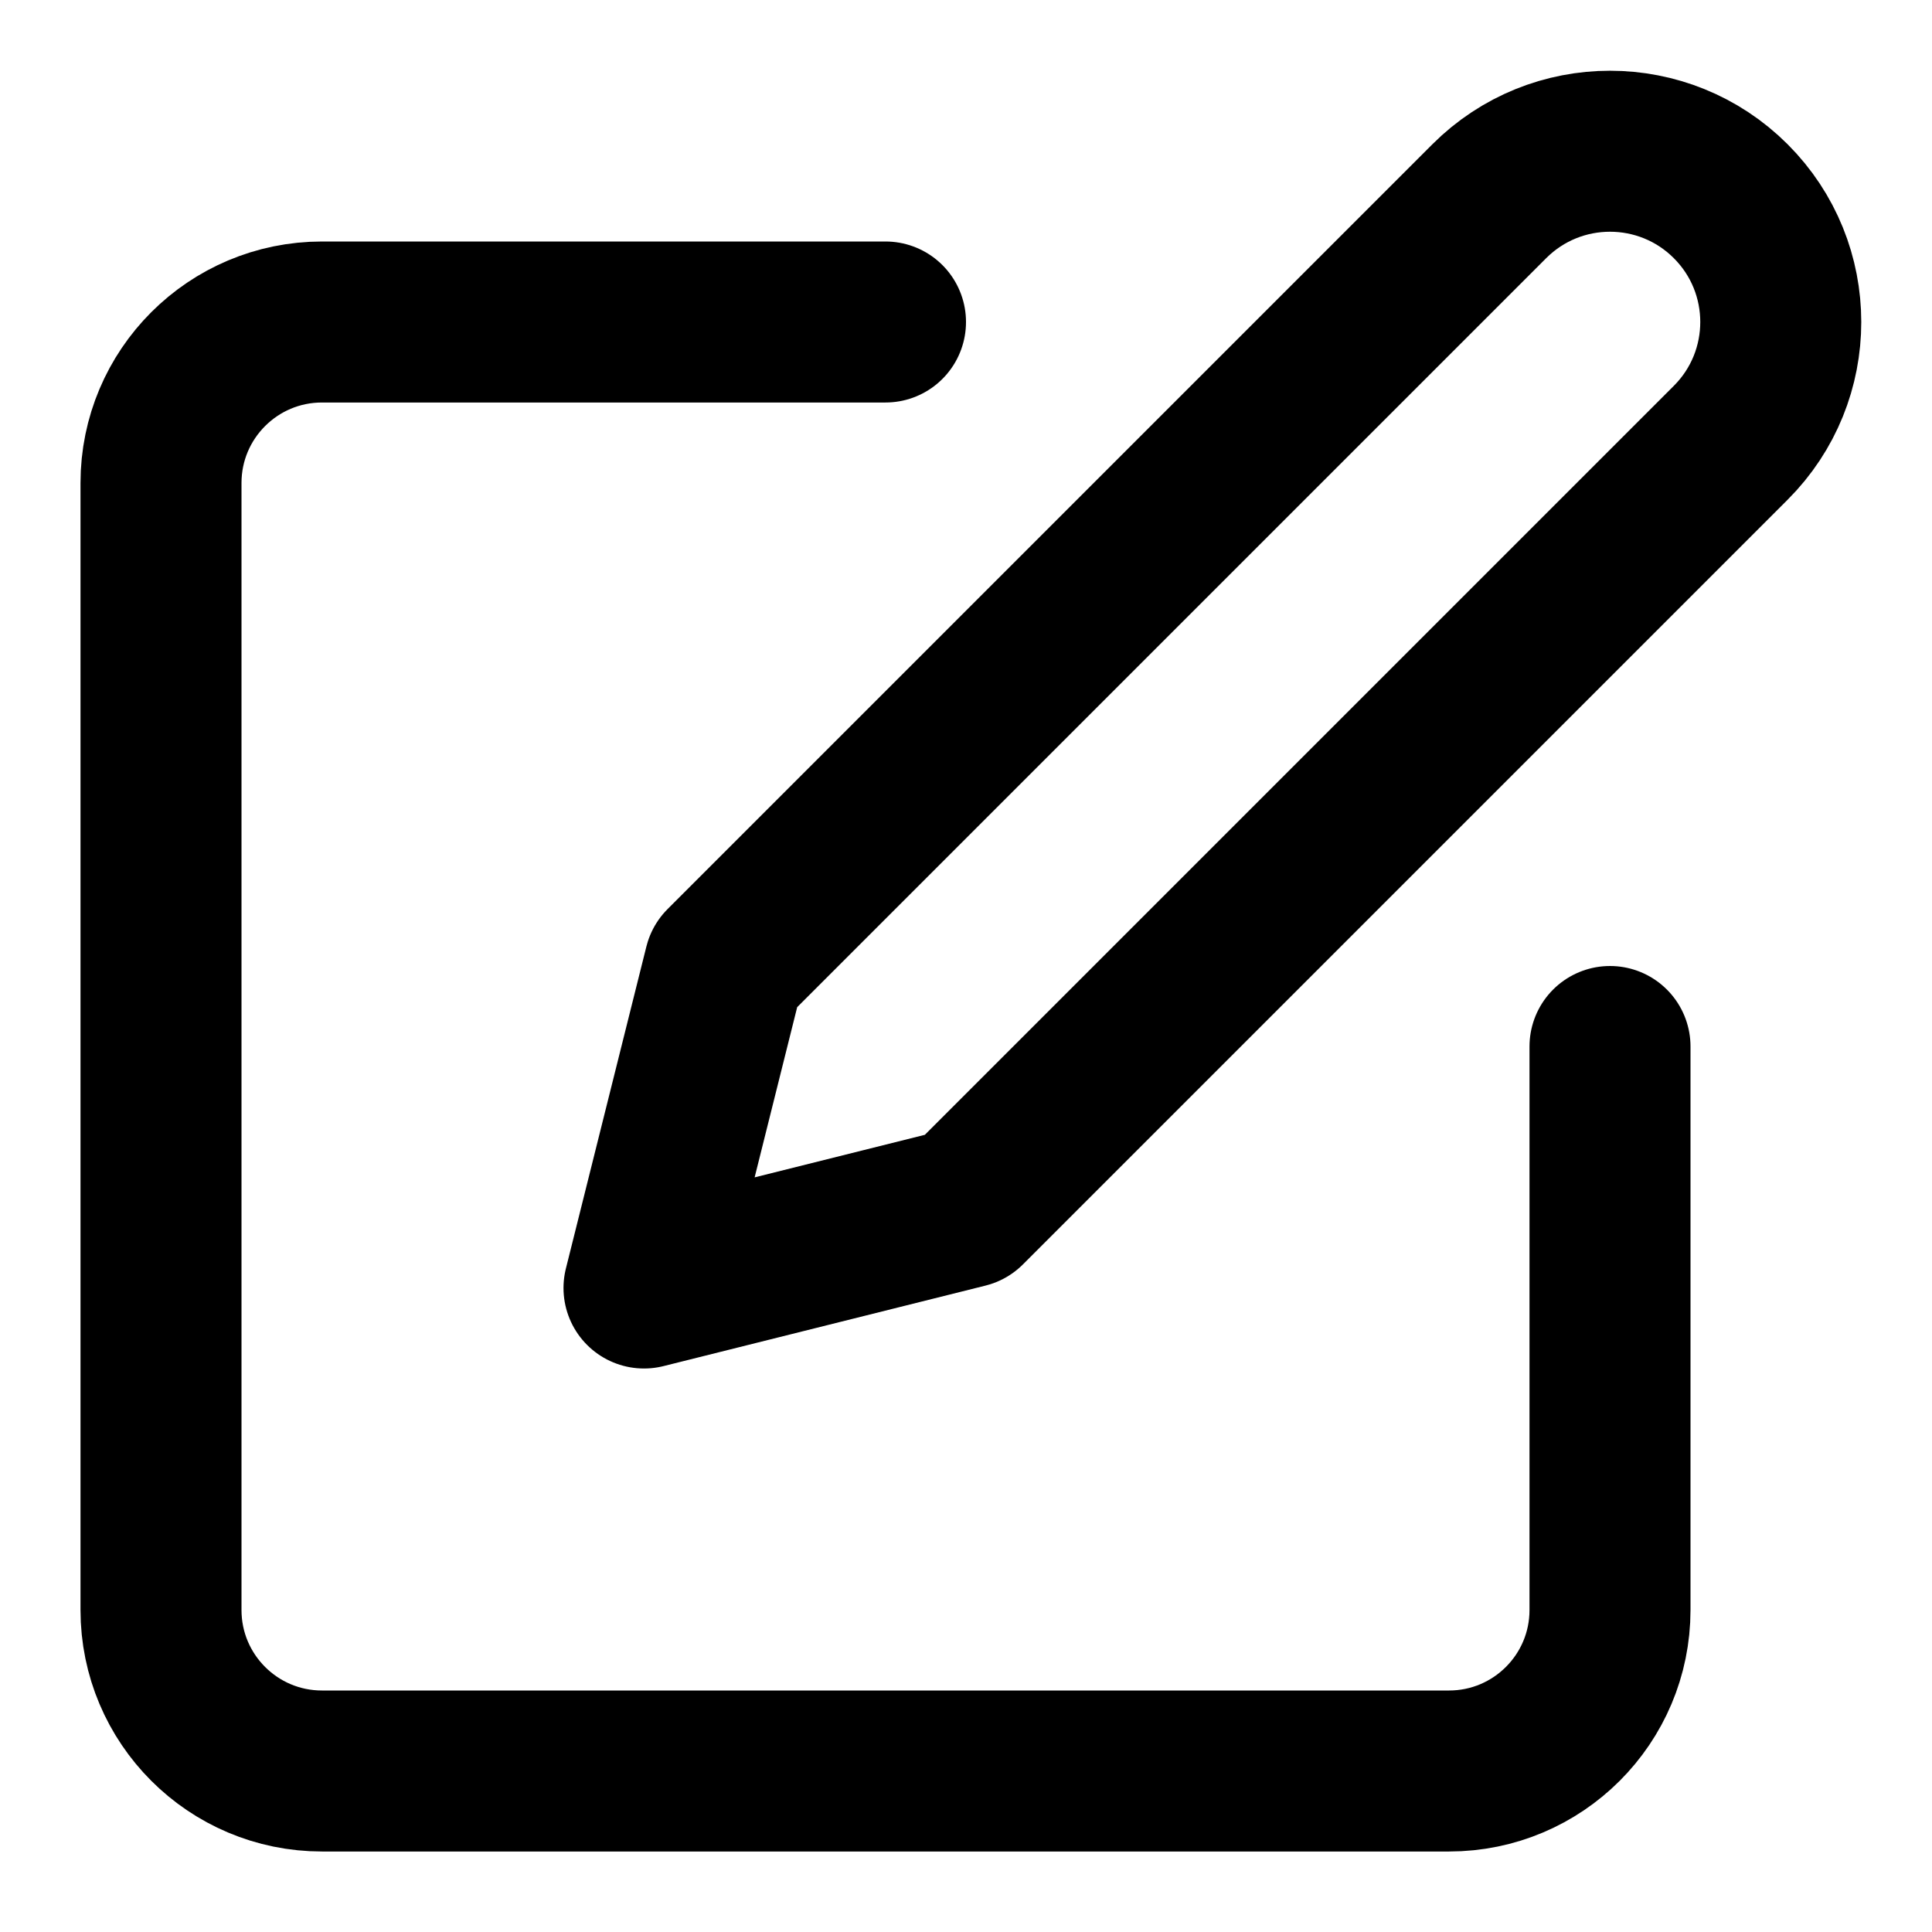
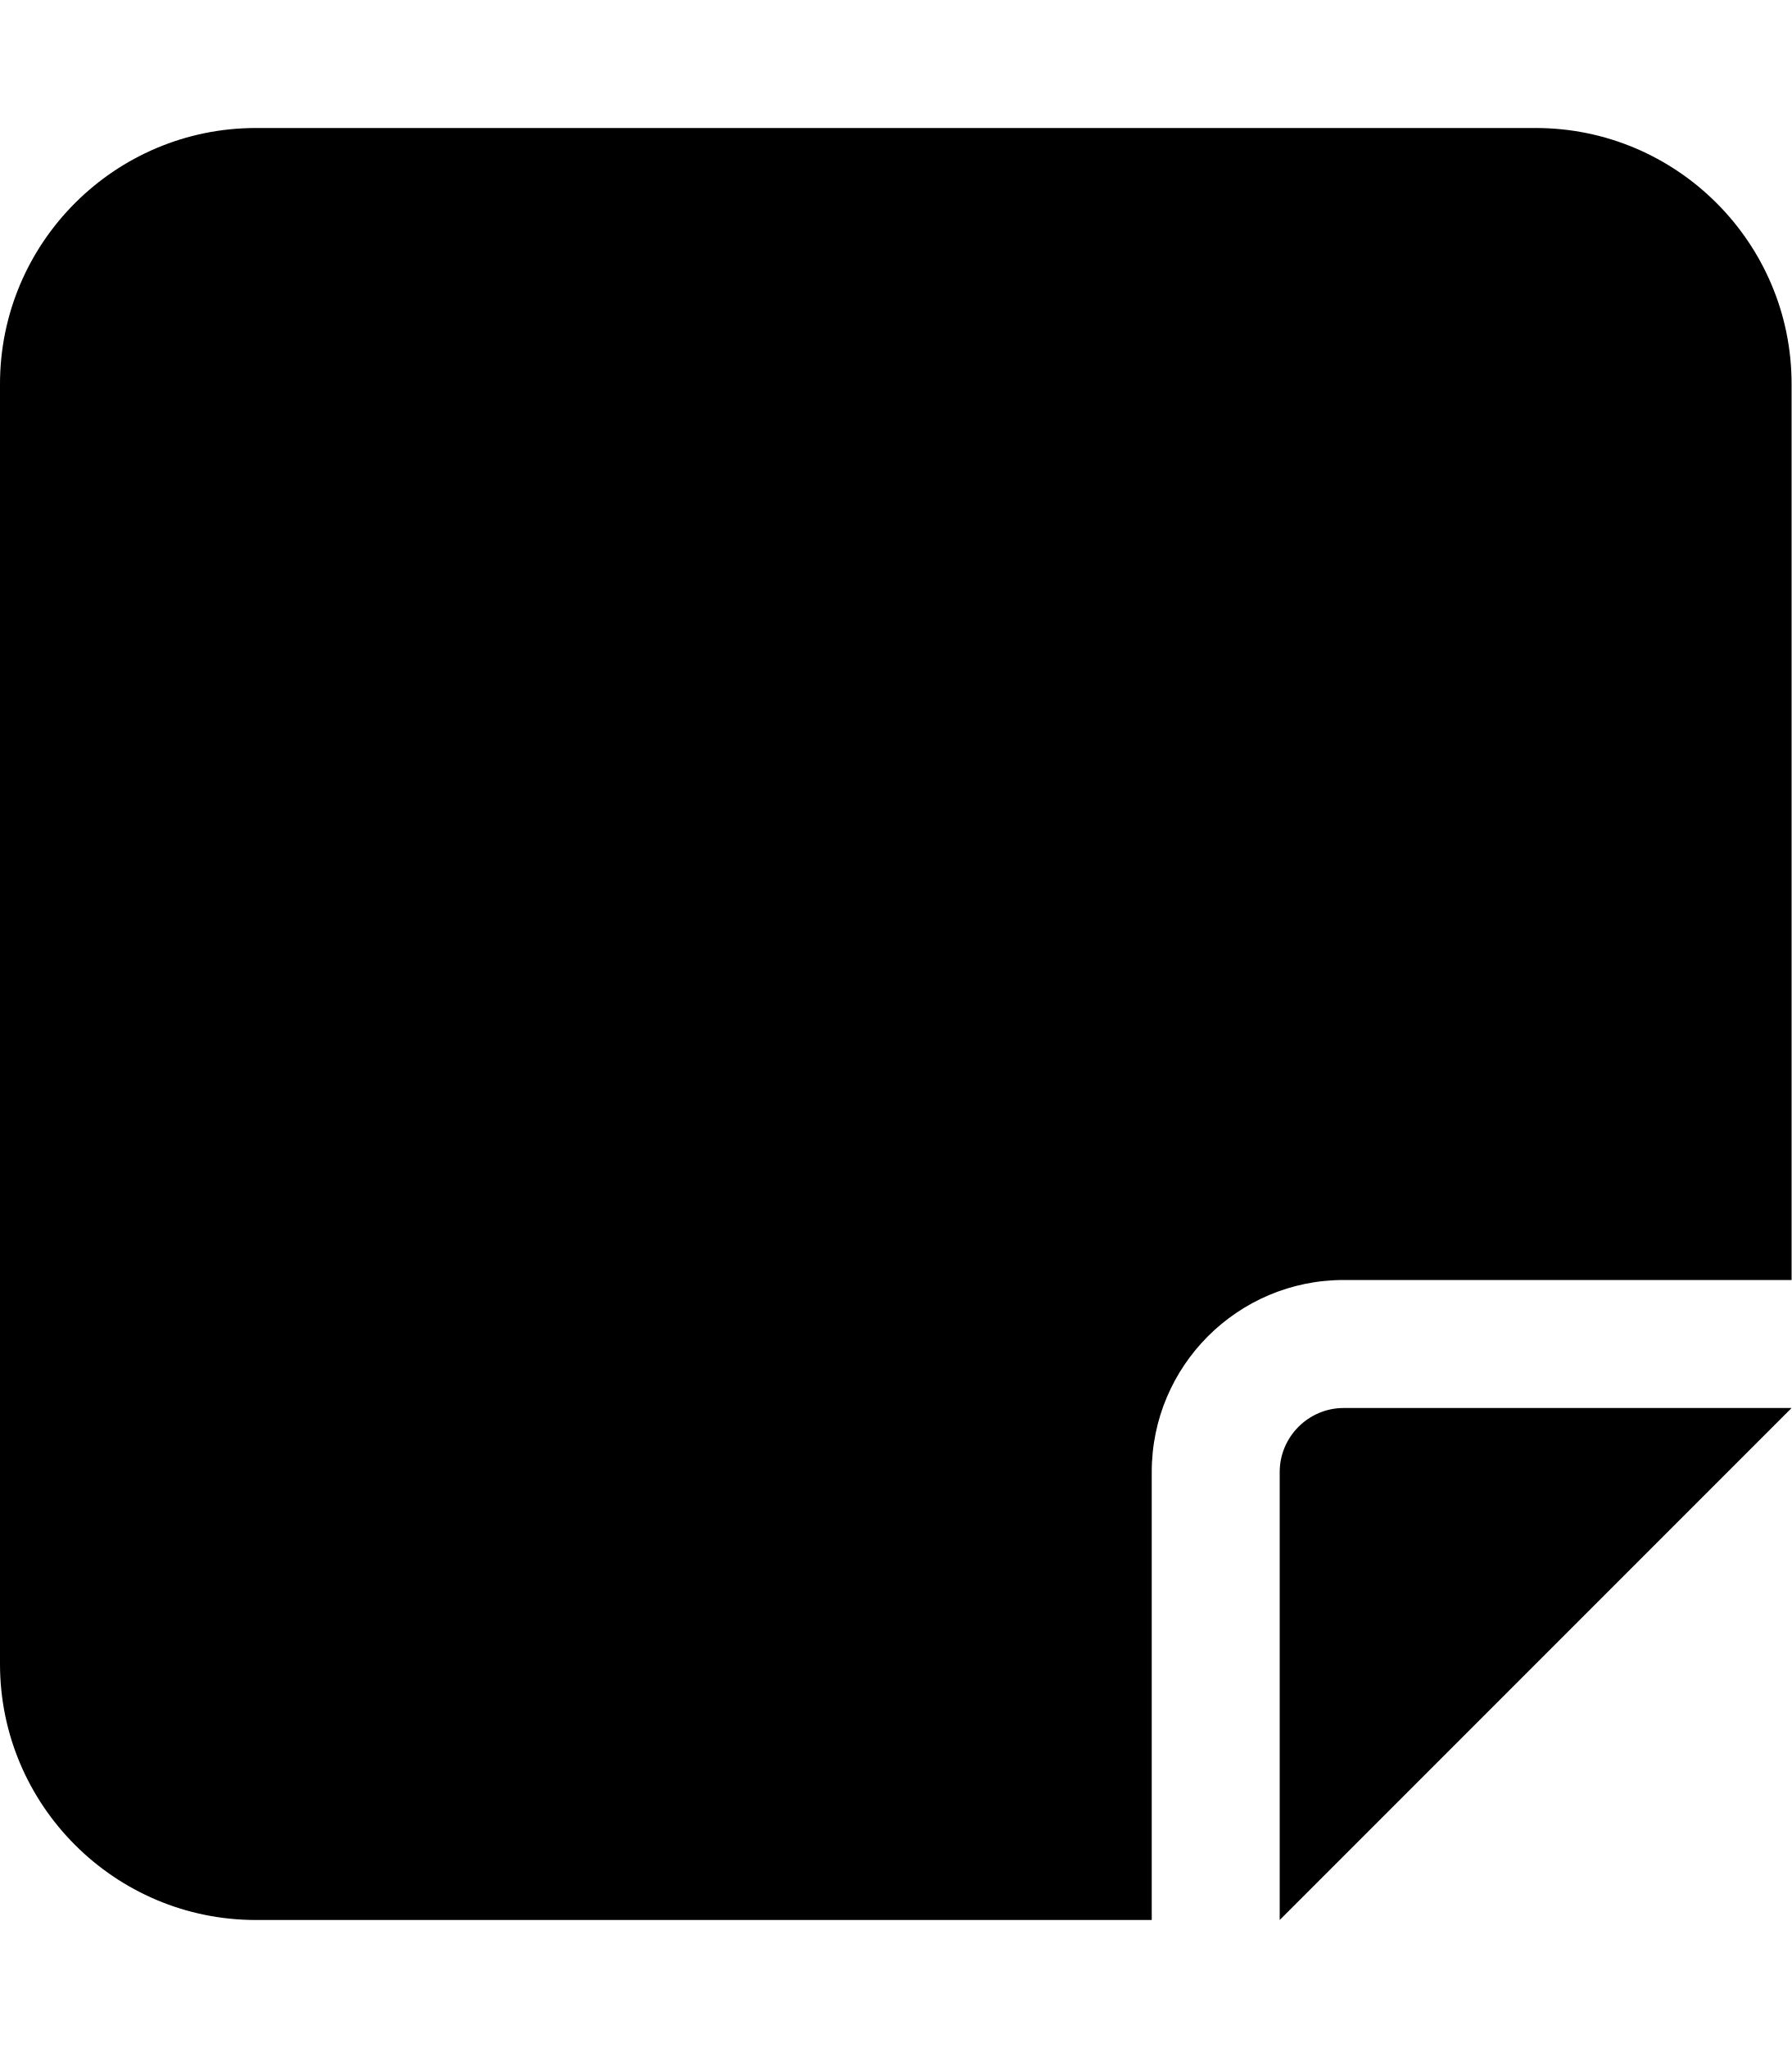
- <svg xmlns="http://www.w3.org/2000/svg" width="24" height="24" viewBox="0 0 24 24" fill="none" stroke="currentColor" stroke-width="2" stroke-linecap="round" stroke-linejoin="round" class="feather feather-edit">
-   <path d="M11 4H4a2 2 0 0 0-2 2v14a2 2 0 0 0 2 2h14a2 2 0 0 0 2-2v-7" />
-   <path d="M18.5 2.5a2.121 2.121 0 0 1 3 3L12 15l-4 1 1-4 9.5-9.5z" />
+ <svg xmlns="http://www.w3.org/2000/svg" viewBox="0 0 448 512">
+   <path d="M64 32C28.7 32 0 60.7 0 96L0 416c0 35.3 28.7 64 64 64l224 0 0-112c0-26.5 21.5-48 48-48l112 0 0-224c0-35.3-28.7-64-64-64L64 32zM448 352l-45.3 0L336 352c-8.8 0-16 7.2-16 16l0 66.7 0 45.3 32-32 64-64 32-32z" />
</svg>
